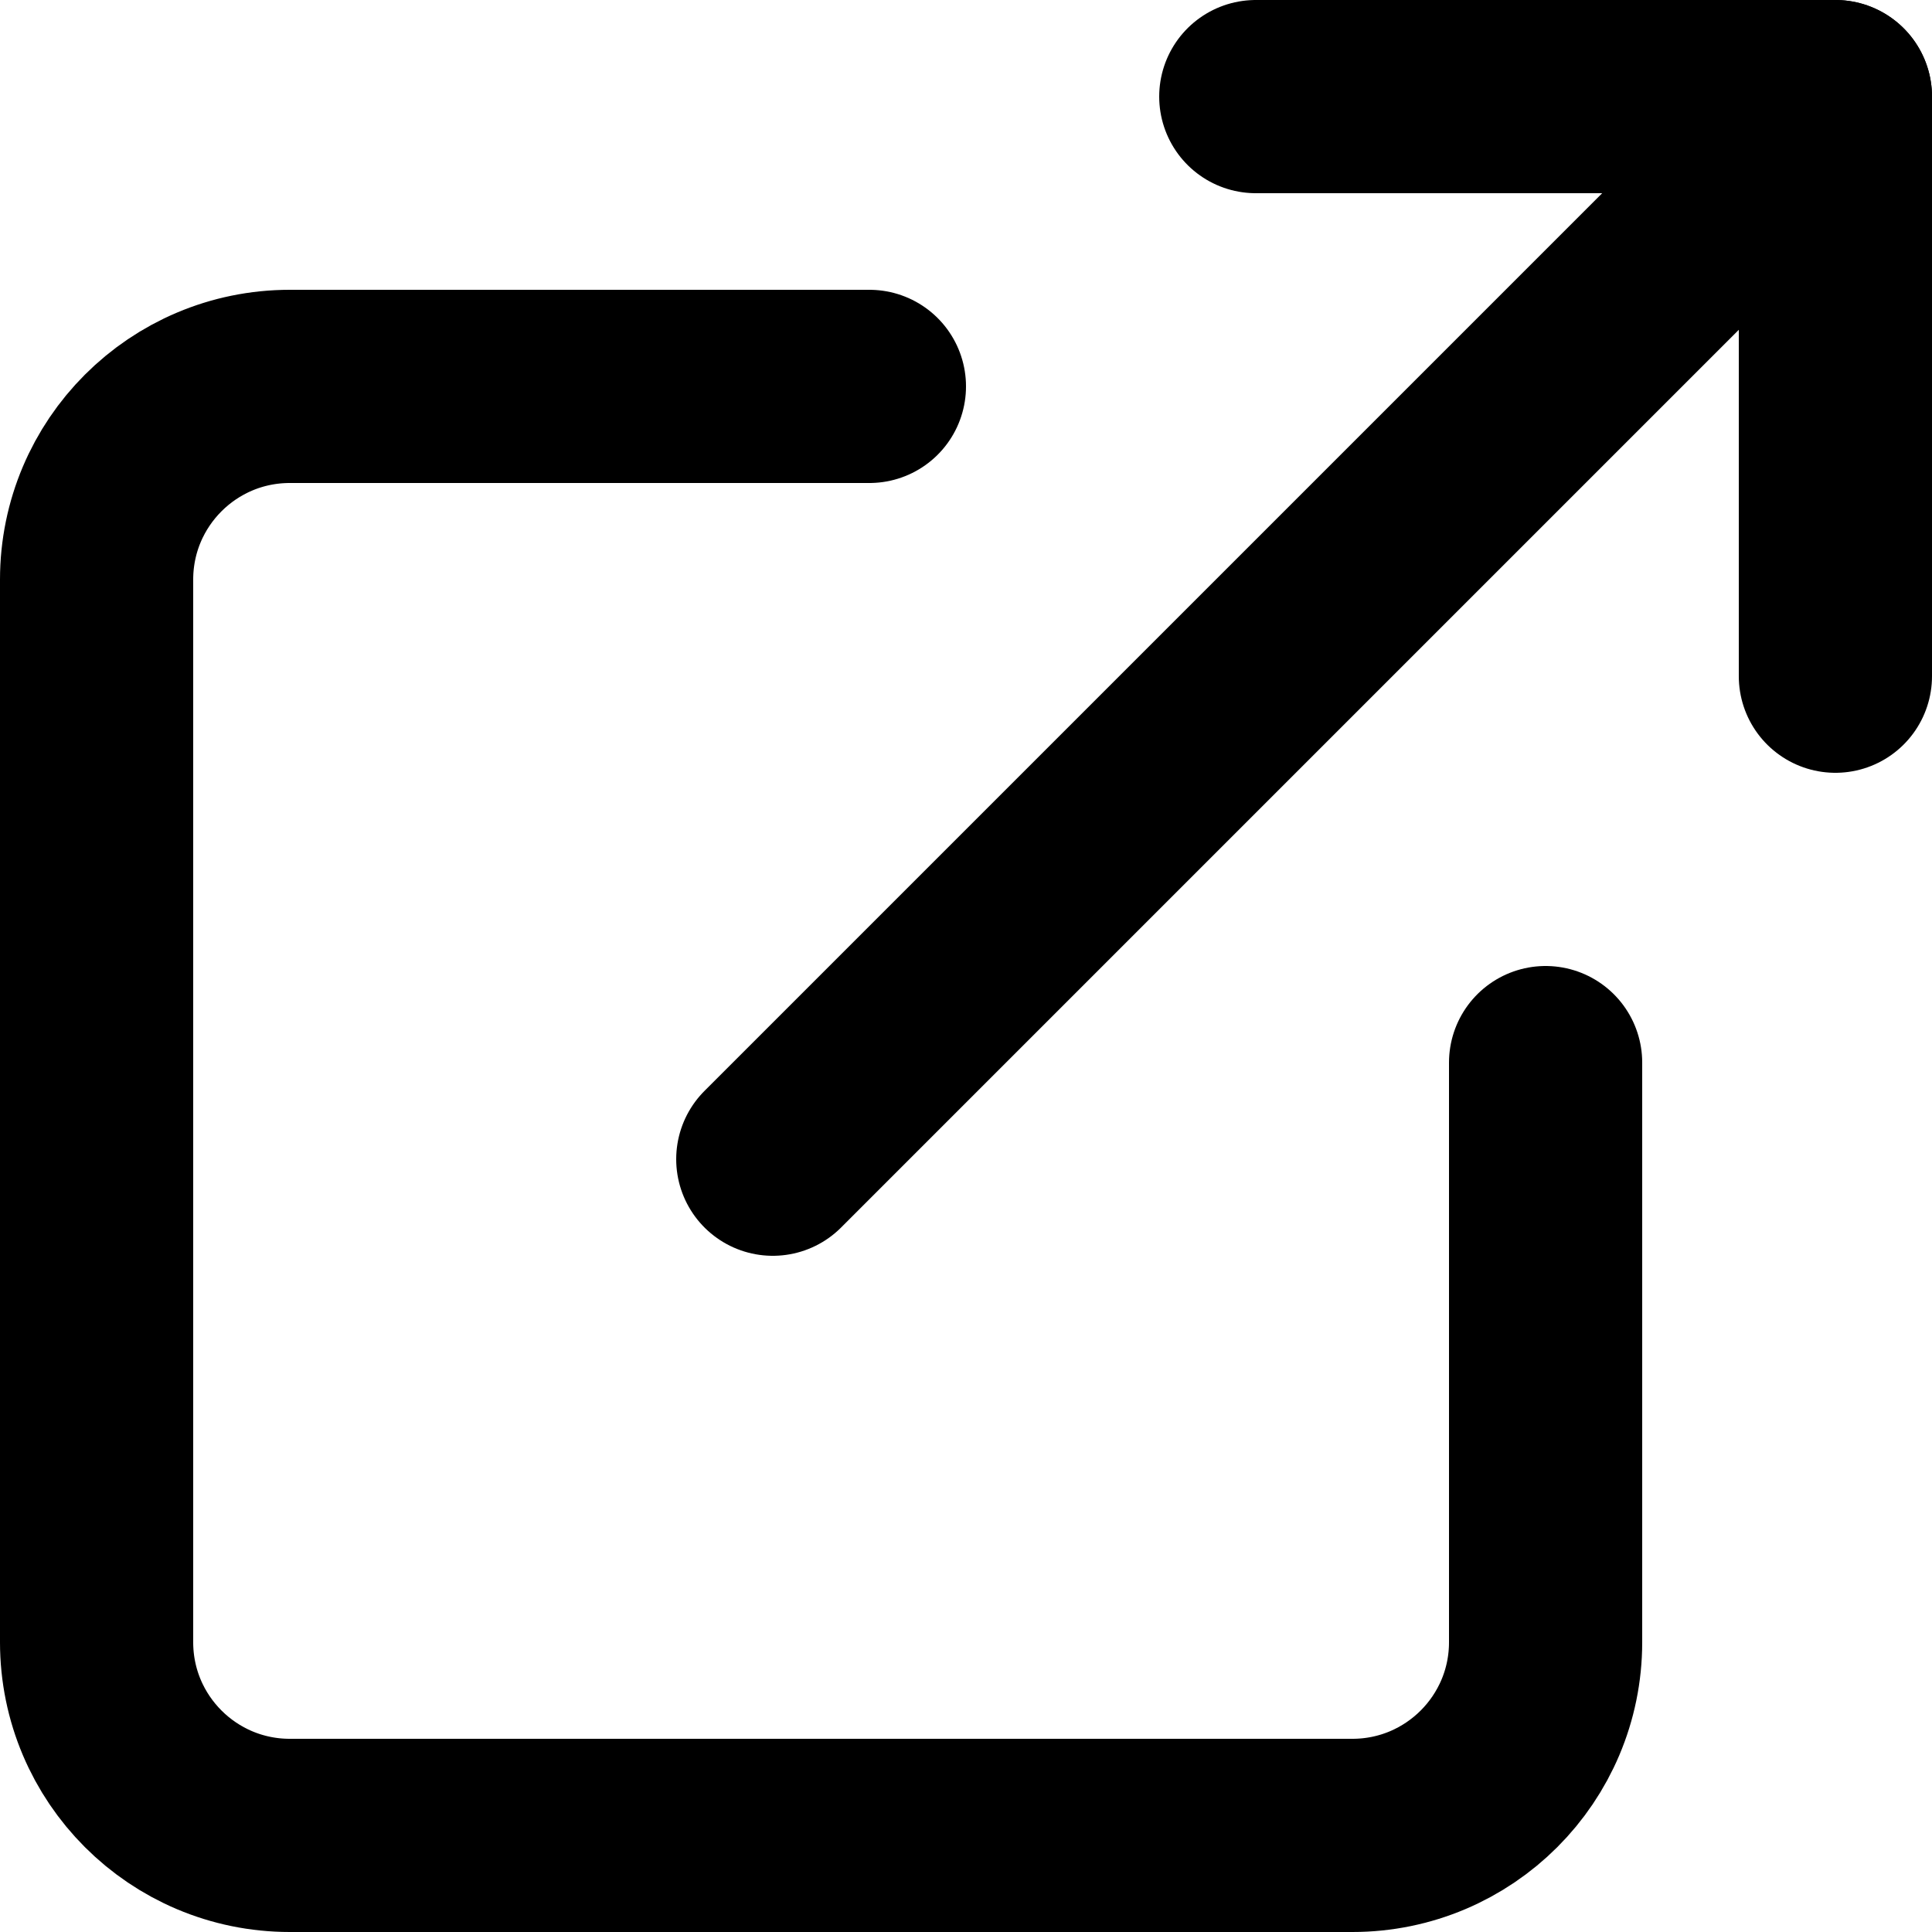
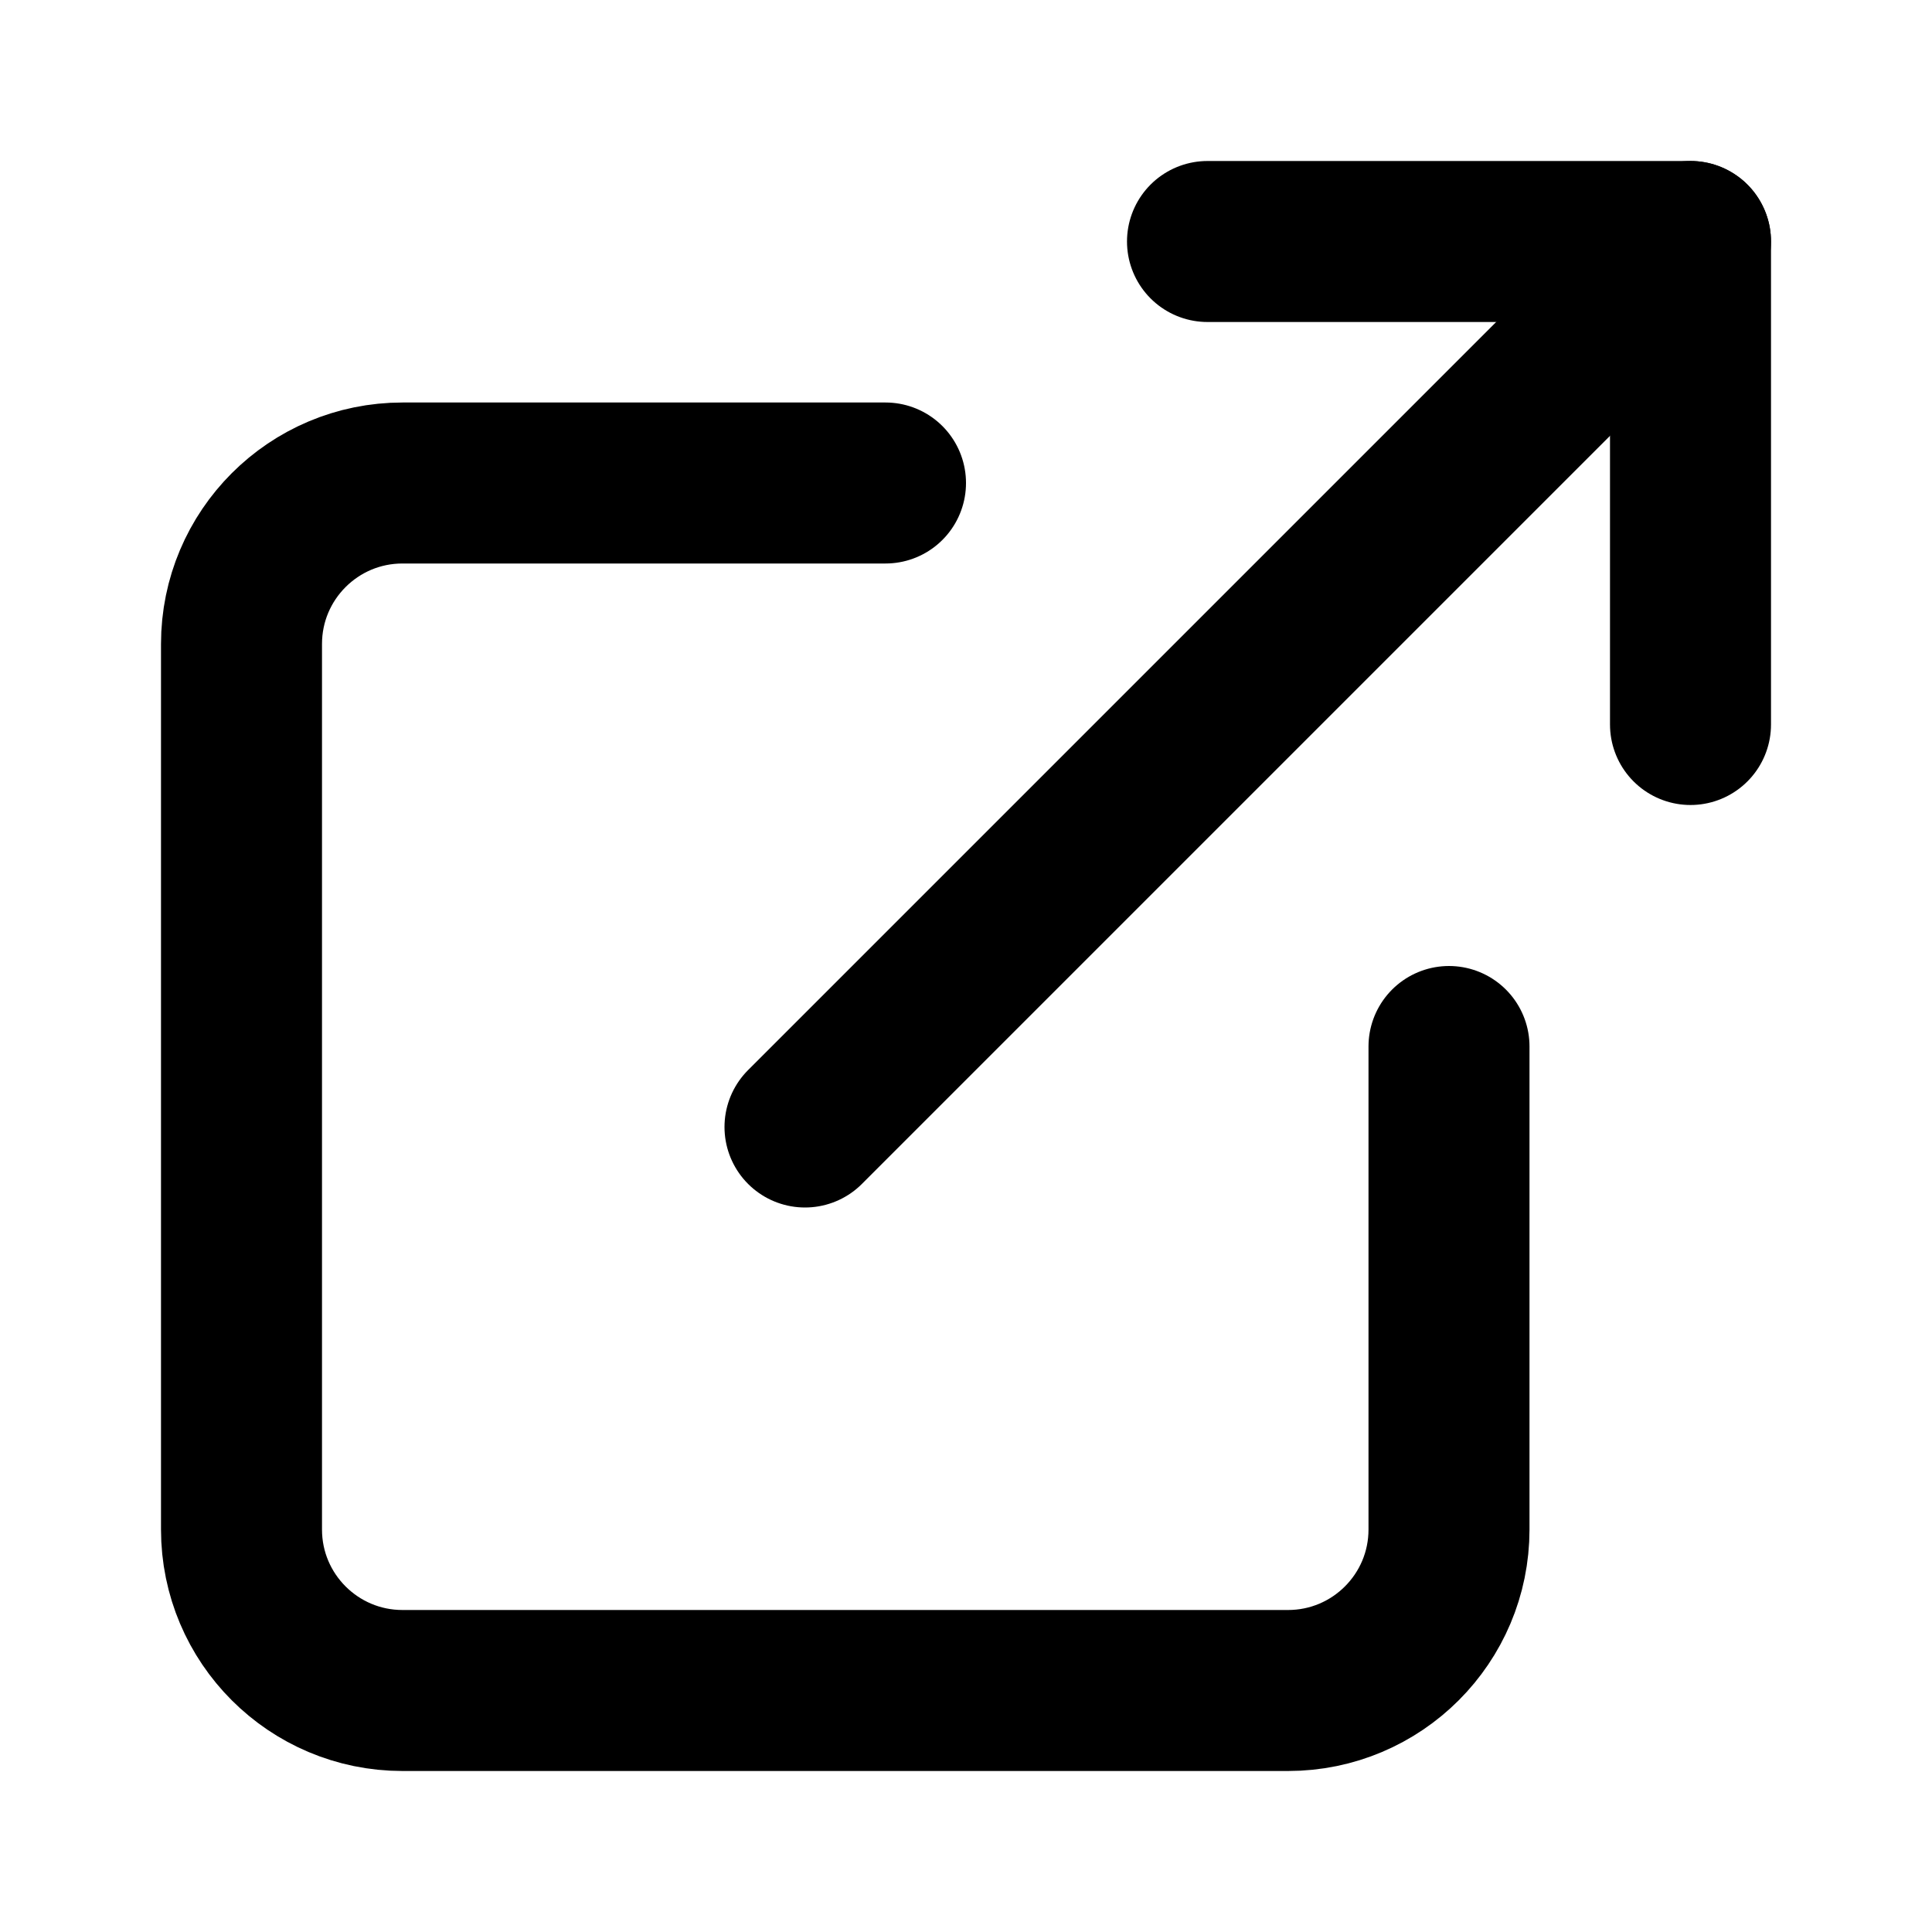
- <svg xmlns="http://www.w3.org/2000/svg" role="img" viewBox="2 2 20 20" width="1em" height="1em" fill="none" stroke="currentColor" stroke-width="2" stroke-linecap="round" stroke-linejoin="round">
+ <svg xmlns="http://www.w3.org/2000/svg" role="img" viewBox="0 0 24 24" width="1em" height="1em" fill="none" stroke="currentColor" stroke-width="2" stroke-linecap="round" stroke-linejoin="round">
  <path d="M15 3h6v6" />
  <path d="M10 14 21 3" />
  <path d="M18 13v6a2 2 0 0 1-2 2H5a2 2 0 0 1-2-2V8a2 2 0 0 1 2-2h6" />
</svg>
